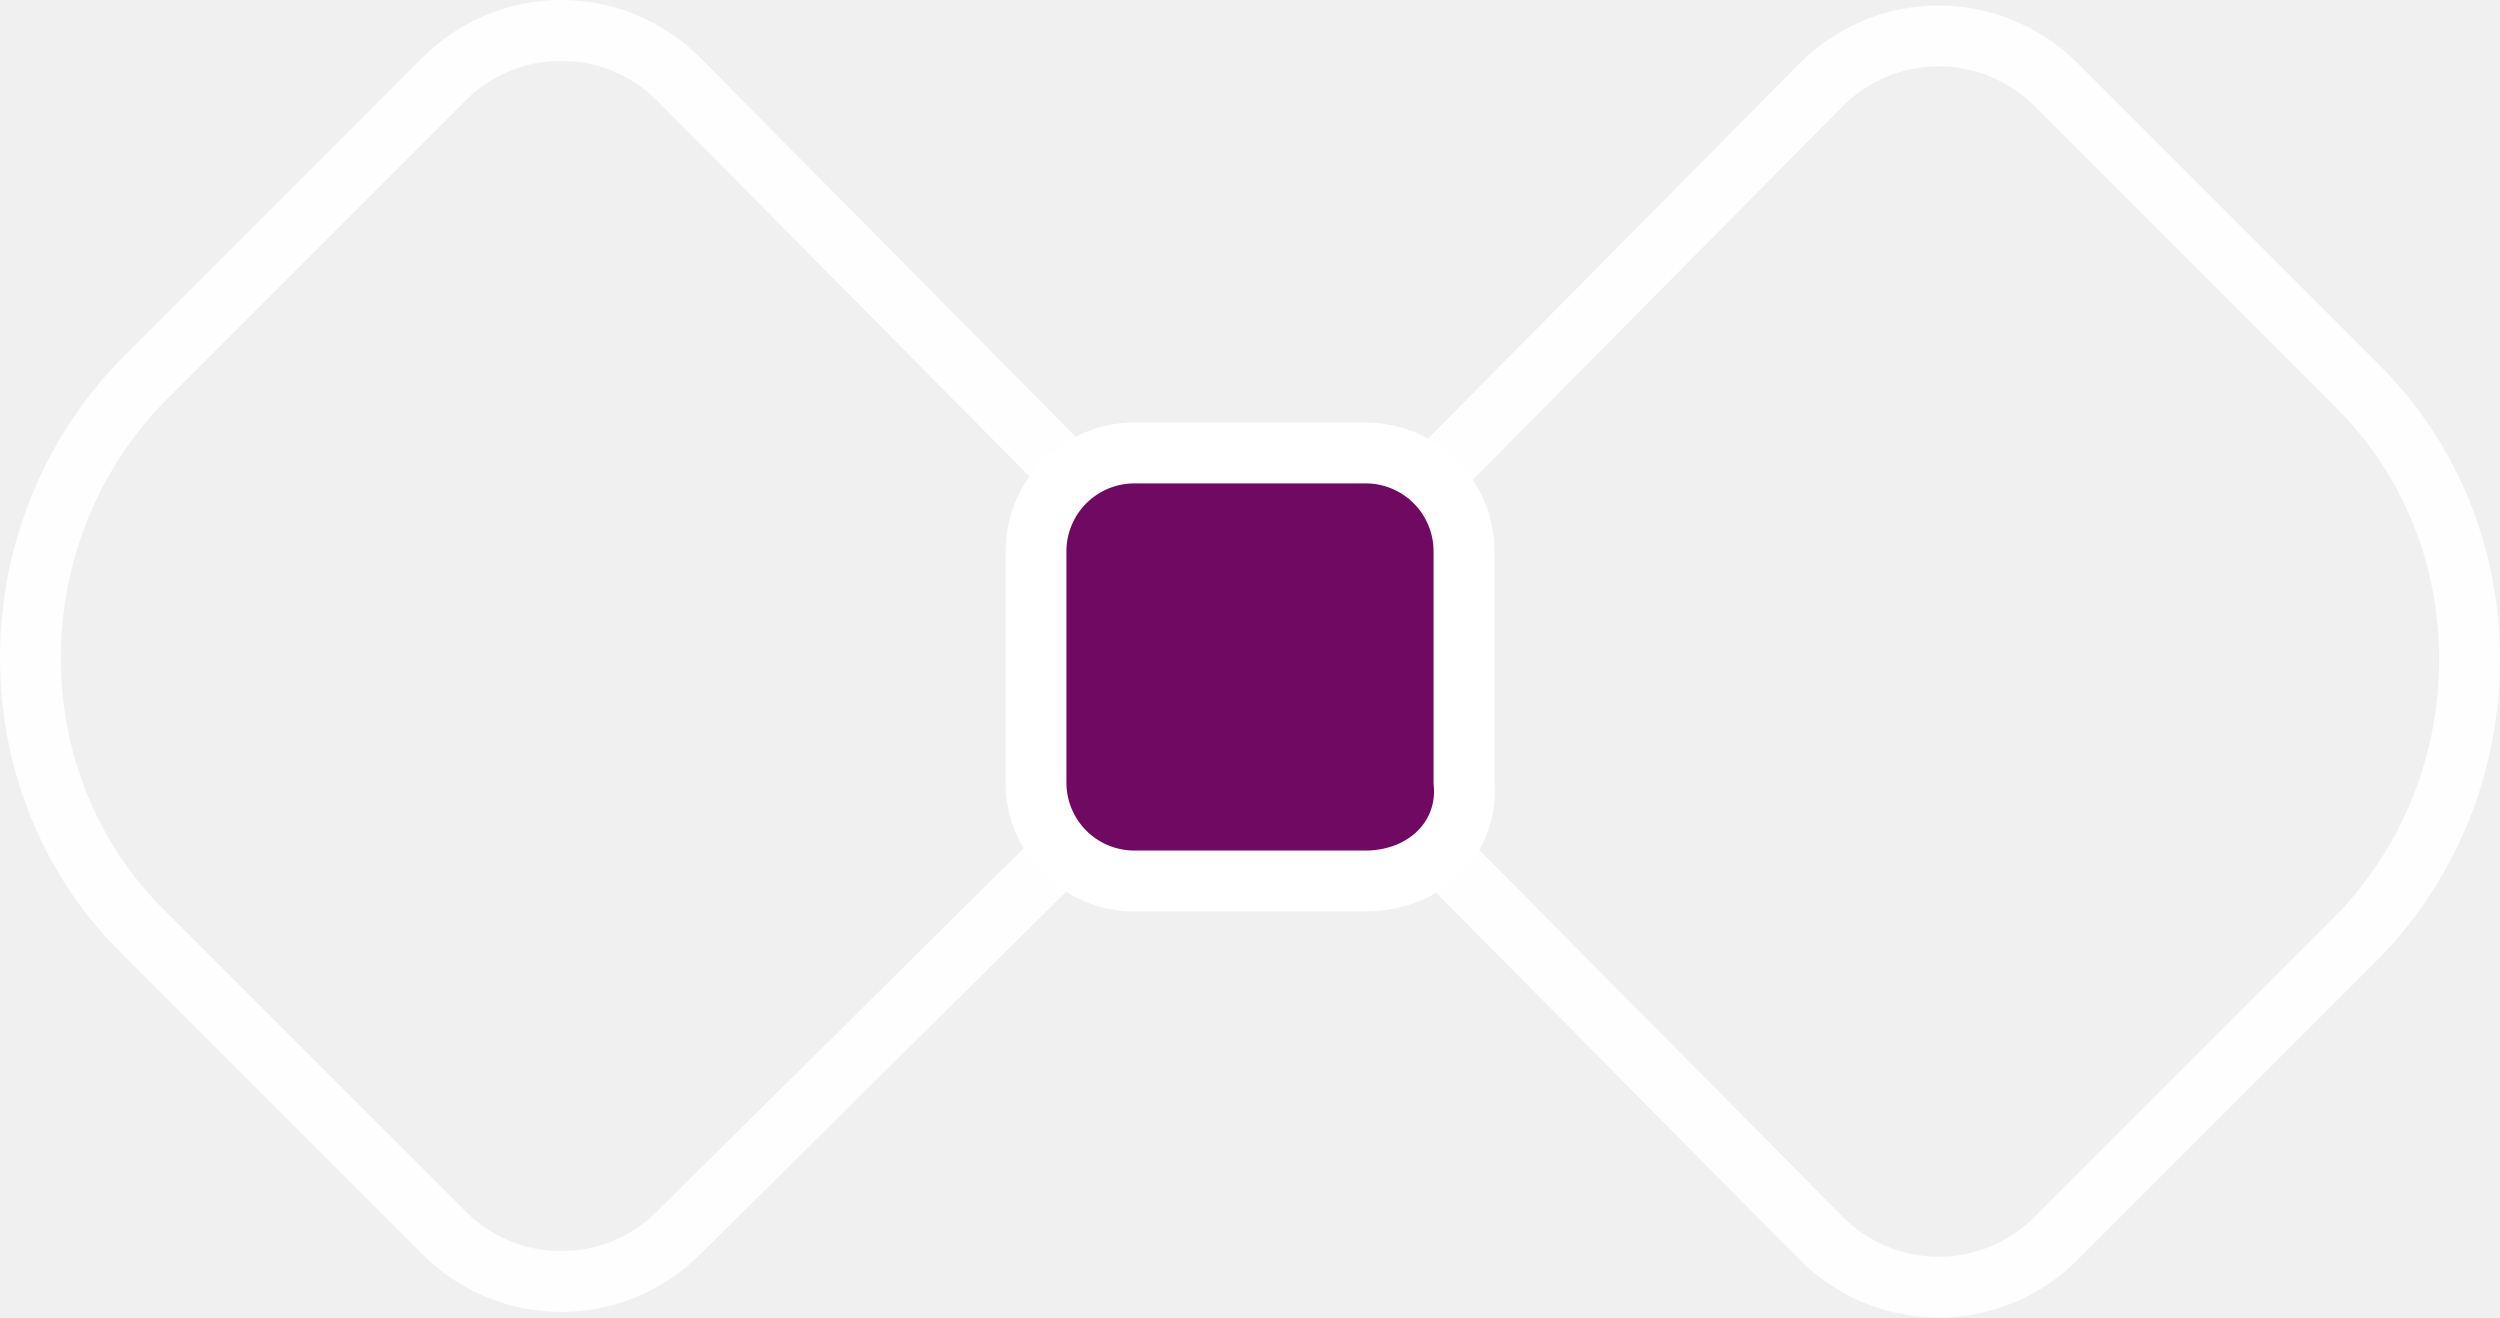
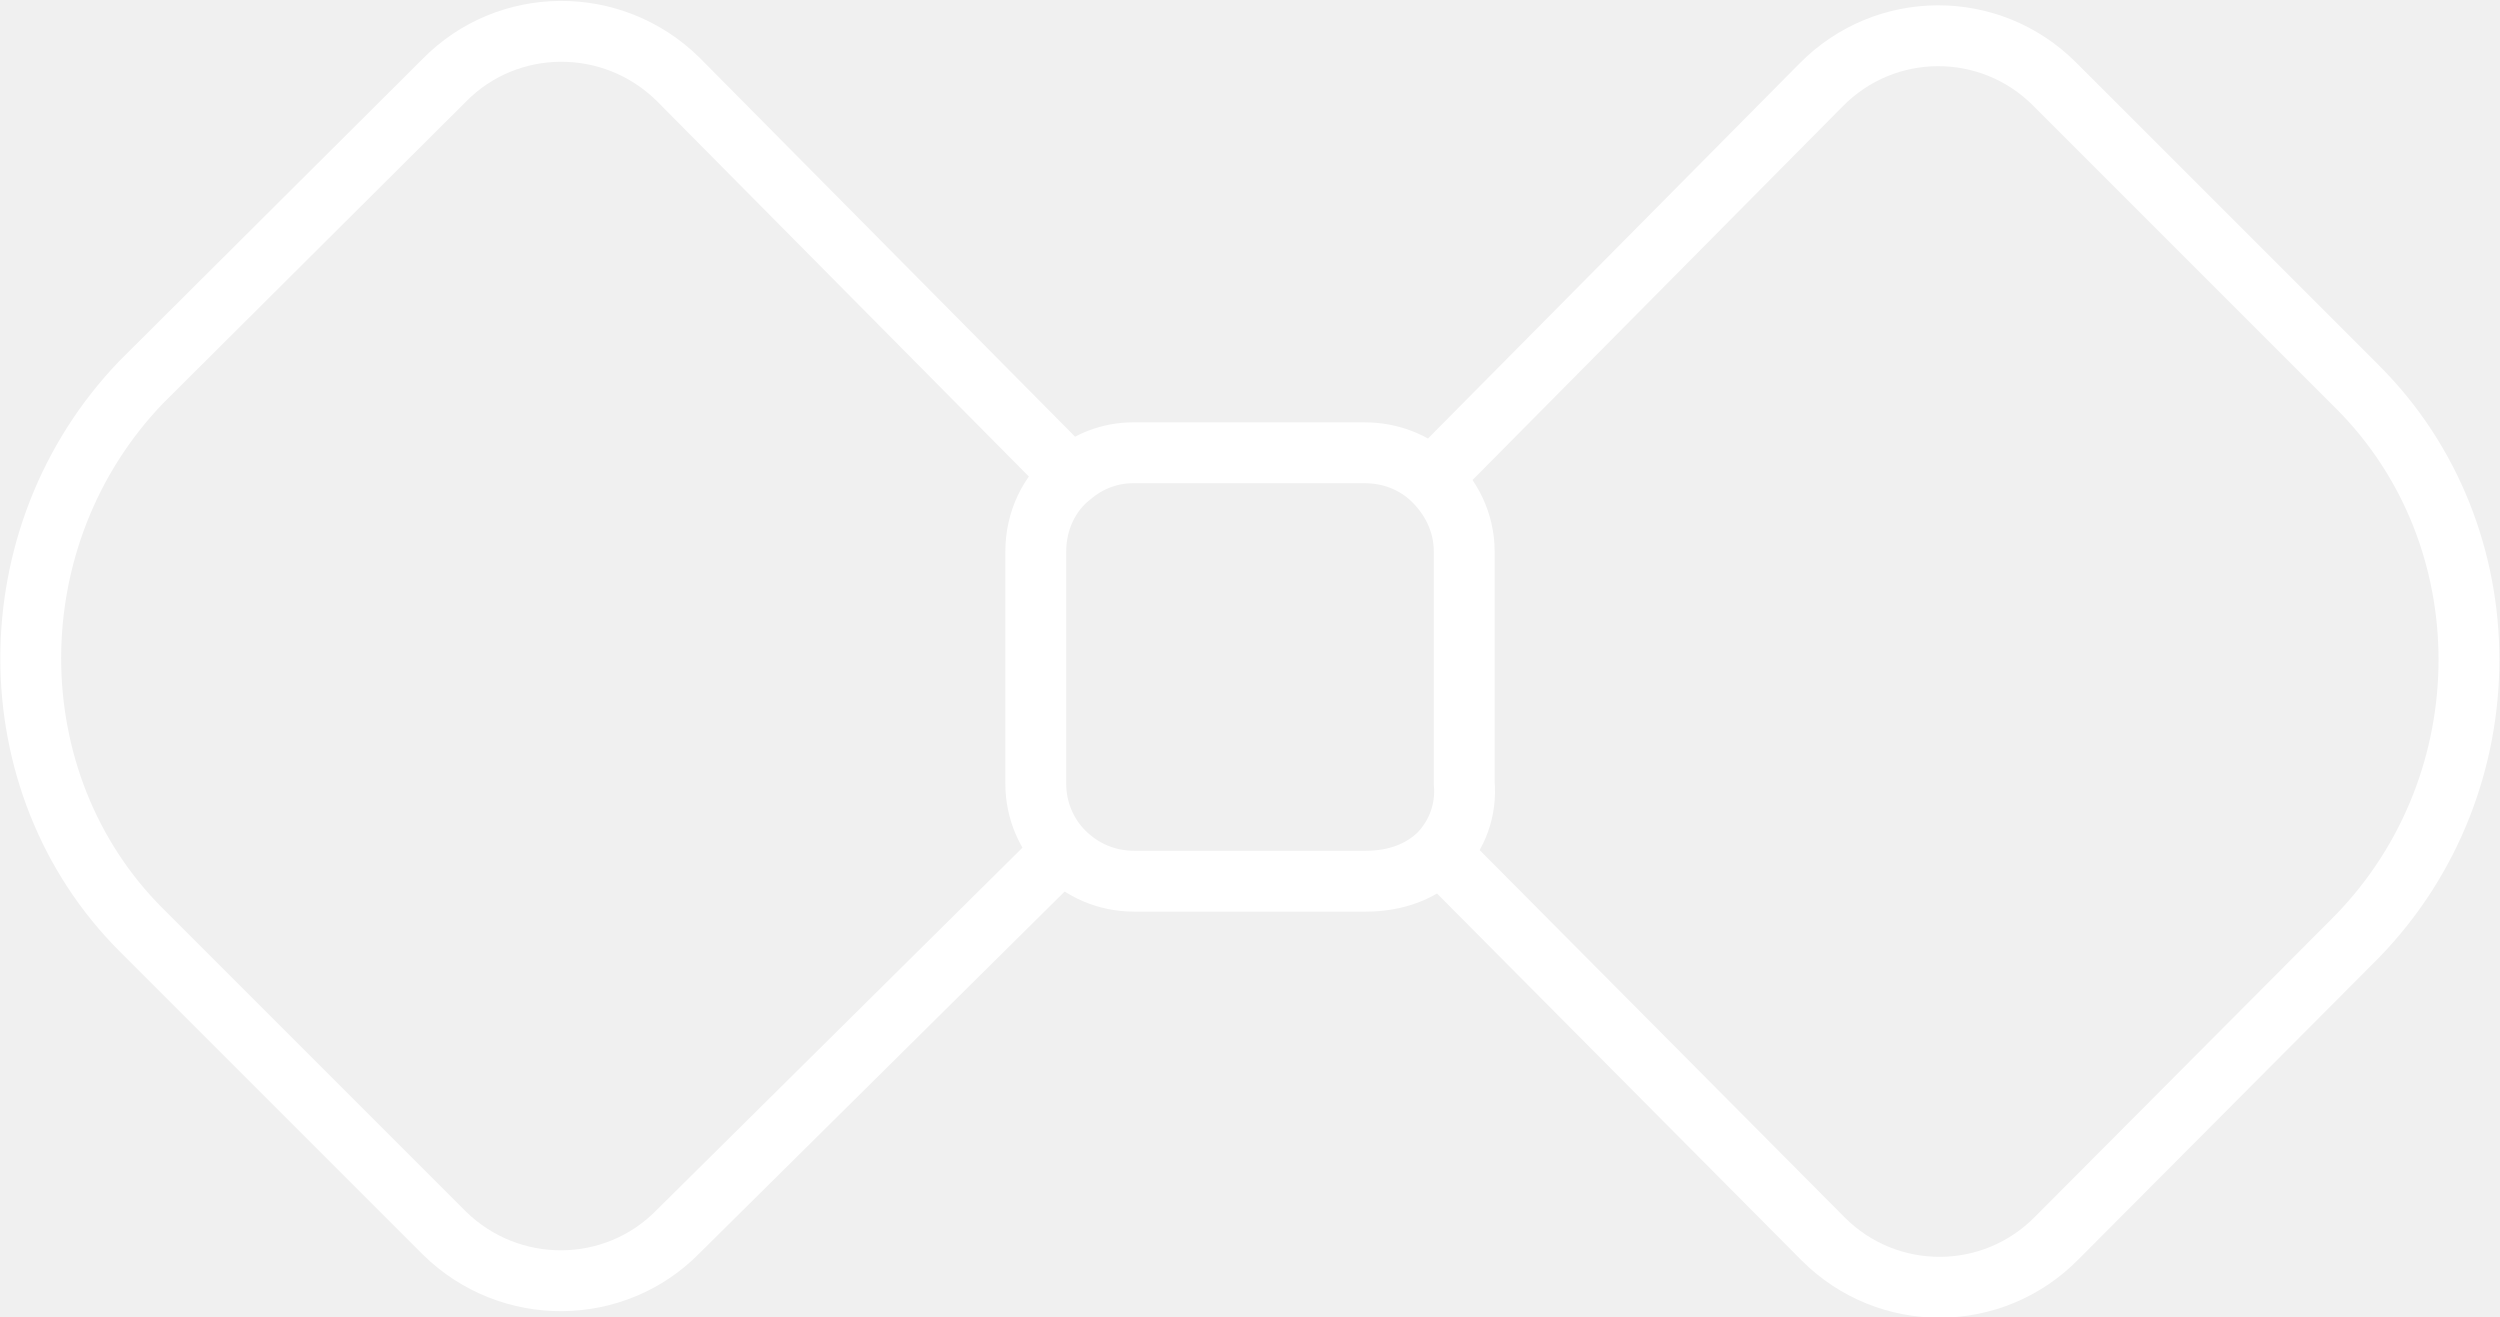
- <svg xmlns="http://www.w3.org/2000/svg" viewBox="-4240.559 -6366.337 205.405 108.246">
-   <defs>
-     <style>.a{fill:none;opacity:0.9;}.a,.b{stroke:#fff;stroke-miterlimit:10;stroke-width:5px;}.b{fill:#700961;}</style>
-   </defs>
-   <g transform="translate(-4268.434 -6396.737)">
-     <path class="a" d="M24.6,64.4l46.889-47.34a13.607,13.607,0,0,1,19.387,0l24.8,24.8c12.173,12.173,12.173,32.462,0,45.085l-24.8,24.8a13.607,13.607,0,0,1-19.387,0Z" transform="translate(105.977 20.351)" />
-     <path class="a" d="M103.028,64.748l-47.34,46.889a13.607,13.607,0,0,1-19.387,0L11.5,86.84C-.668,74.667-.668,54.379,11.5,41.755l24.8-24.8a13.607,13.607,0,0,1,19.387,0Z" transform="translate(28 20)" />
-     <path class="b" d="M47.751,55.767H28.815A8.082,8.082,0,0,1,20.7,47.651V28.715A8.082,8.082,0,0,1,28.815,20.6H47.751a8.082,8.082,0,0,1,8.115,8.115V47.651C56.317,52.16,52.711,55.767,47.751,55.767Z" transform="translate(92.294 47.016)" />
+ <svg xmlns="http://www.w3.org/2000/svg" version="1.1" id="Calque_1" x="0px" y="0px" viewBox="0 0 205.4 108.2" style="enable-background:new 0 0 205.4 108.2;" xml:space="preserve">
+   <style type="text/css">
+ 	.st0{fill:none;stroke:#FFFFFF;stroke-width:5;stroke-miterlimit:10;}
+ </style>
+   <g>
+     <path class="st0" d="M117.6,39.3l32-32.3c5.3-5.4,13.9-5.4,19.2-0.1c0,0,0.1,0.1,0.1,0.1l24.8,24.8c12.2,12.2,12.2,32.5,0,45.1   L169,101.7c-5.3,5.4-13.9,5.4-19.2,0.1c0,0-0.1-0.1-0.1-0.1L118.2,70" />
+     <path class="st0" d="M88,39.1L55.8,6.6c0,0-0.1-0.1-0.1-0.1c-5.4-5.3-14-5.2-19.2,0.1L11.6,31.4C-0.5,44-0.5,64.3,11.6,76.4   l24.8,24.8c0,0,0.1,0.1,0.1,0.1c5.4,5.3,14,5.2,19.2-0.1l31.6-31.3" />
+     <path class="st0" d="M117.6,39.3c1.6,1.5,2.7,3.6,2.7,6c0,0,0,0,0,0.1v18.9c0.2,2.3-0.6,4.3-2,5.8c-1.5,1.5-3.6,2.3-6.1,2.3H93.2   c-2.3,0-4.3-0.9-5.8-2.4c-1.4-1.4-2.3-3.4-2.3-5.6c0,0,0,0,0-0.1V45.3c0-2.5,1.1-4.8,2.9-6.2c1.4-1.2,3.2-1.9,5.1-1.9   c0,0,0,0,0.1,0h18.9C114.3,37.2,116.2,38,117.6,39.3z" />
  </g>
</svg>
